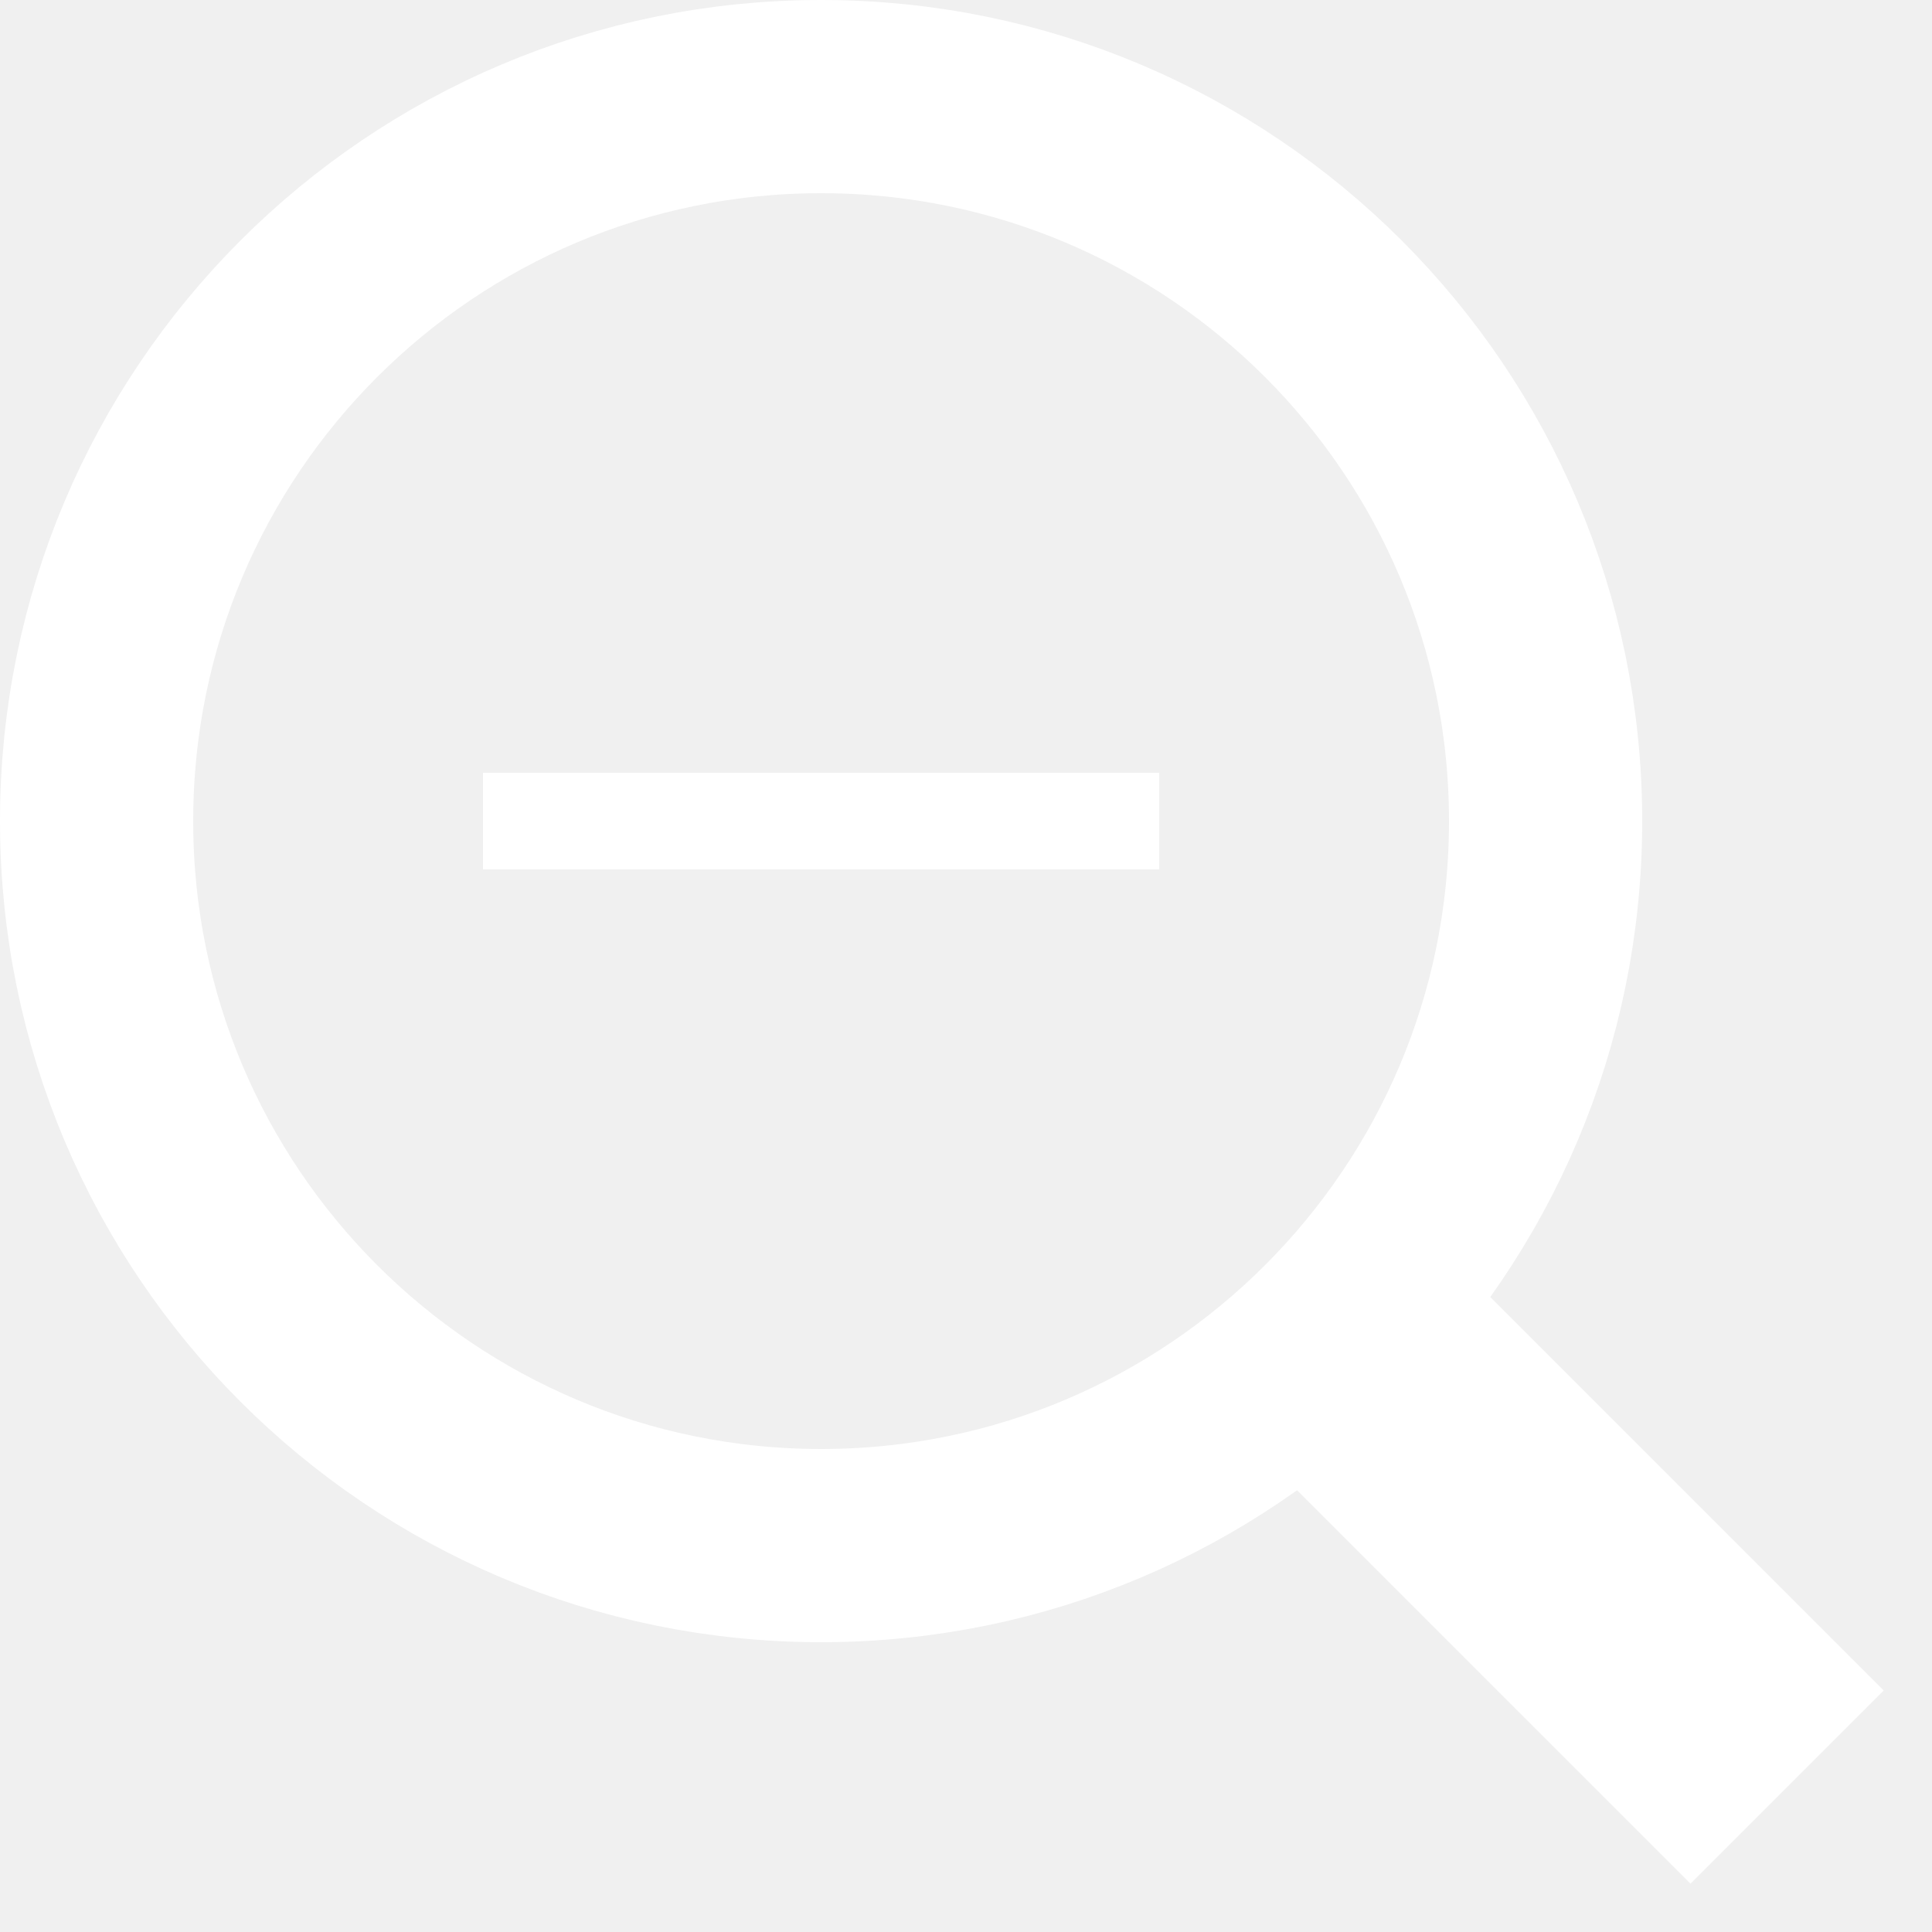
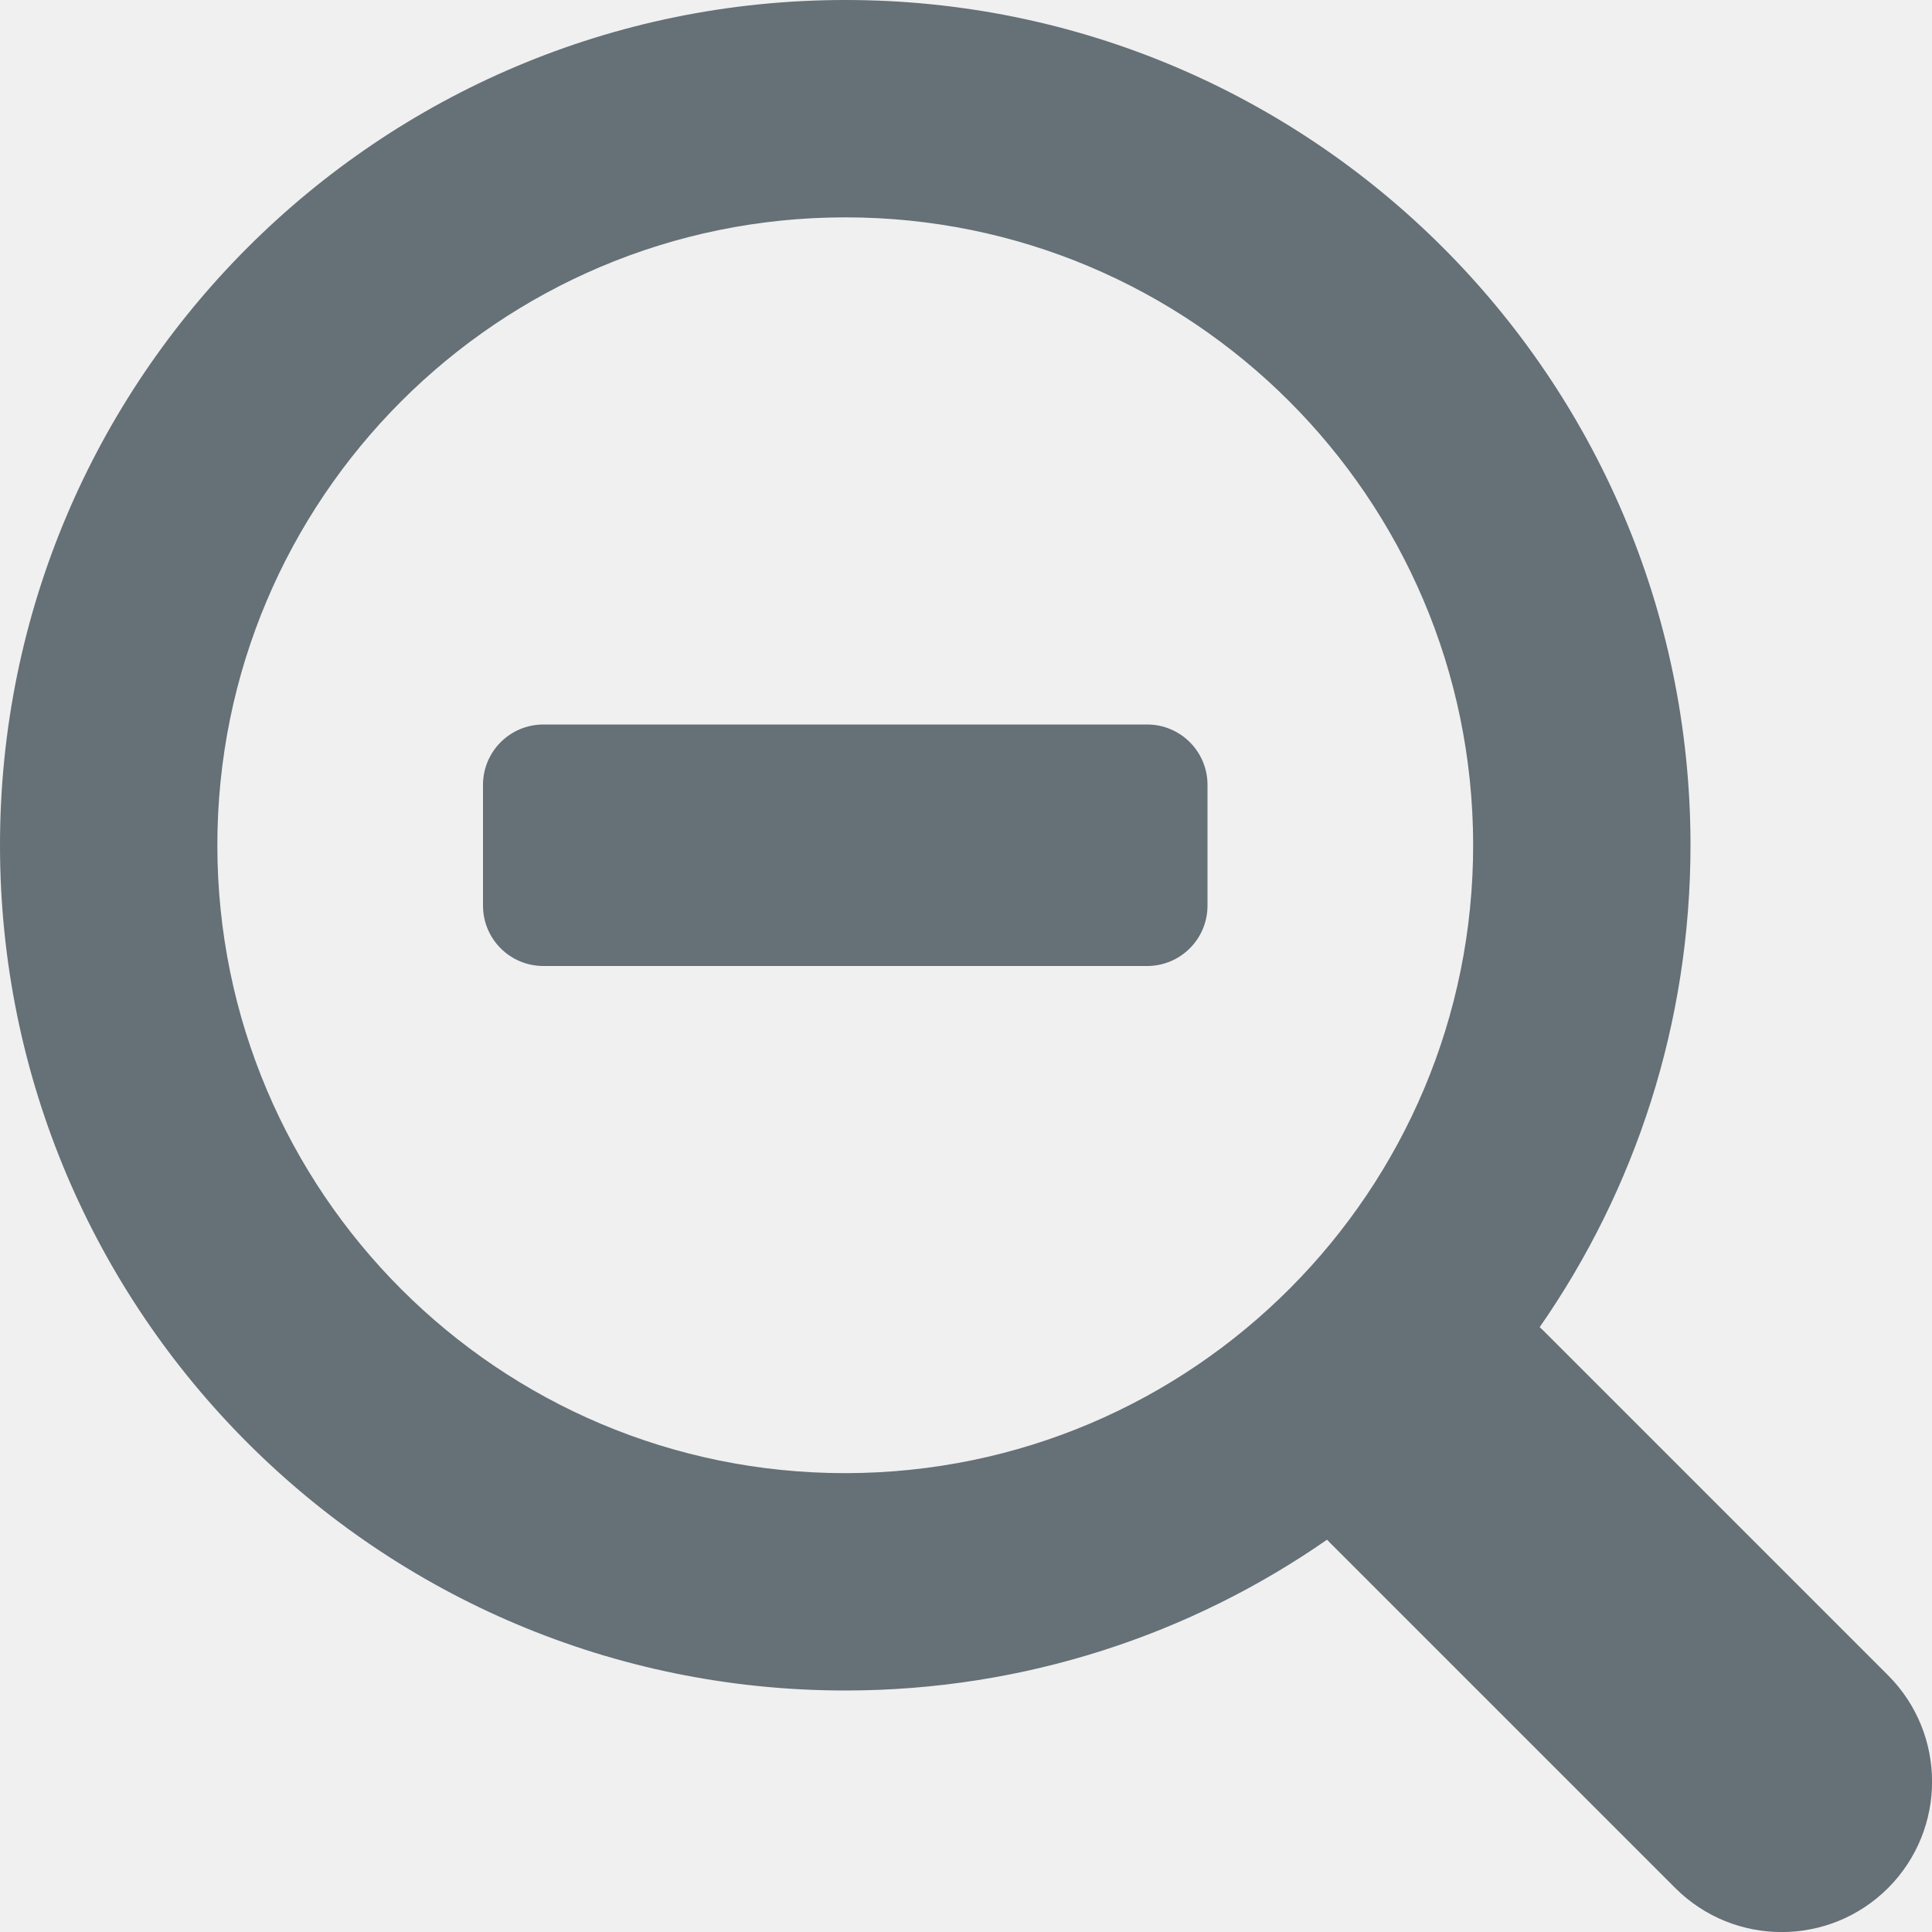
- <svg xmlns="http://www.w3.org/2000/svg" width="20" height="20" viewBox="0 0 20 20" fill="none">
-   <circle cx="8.5" cy="8.5" r="7.5" stroke="white" stroke-width="2" />
-   <path d="M17.5 19.5L13 15L15 13L19.5 17.5L17.5 19.5Z" fill="white" />
-   <rect x="12" y="8" width="1" height="7" transform="rotate(90 12 8)" fill="white" />
+ <svg xmlns="http://www.w3.org/2000/svg" width="16" height="16" viewBox="0 0 16 16" fill="none">
+   <path fill-rule="evenodd" clip-rule="evenodd" d="M7.003 14C3.137 14.001 0.002 10.869 1.63867e-07 7.002C-0.001 3.136 3.131 0.002 6.998 6.56004e-07C10.86 -0.002 13.992 3.125 14 6.987C14.002 8.475 13.541 9.855 12.751 10.991C12.762 11.001 12.772 11.011 12.783 11.021L15.636 13.874C16.122 14.361 16.122 15.149 15.636 15.636C15.149 16.122 14.361 16.122 13.874 15.636L11.021 12.783C11.011 12.772 11 12.762 10.99 12.751C9.861 13.536 8.488 13.998 7.008 14H7.003ZM7.002 12.2C4.13 12.201 1.802 9.874 1.8 7.002C1.799 4.13 4.126 1.801 6.999 1.8C9.867 1.799 12.194 4.122 12.2 6.99C12.205 9.863 9.879 12.195 7.006 12.2H7.002Z" fill="#657077" />
+   <rect x="4" y="6" width="6" height="2" rx="0.5" fill="#657077" />
</svg>
